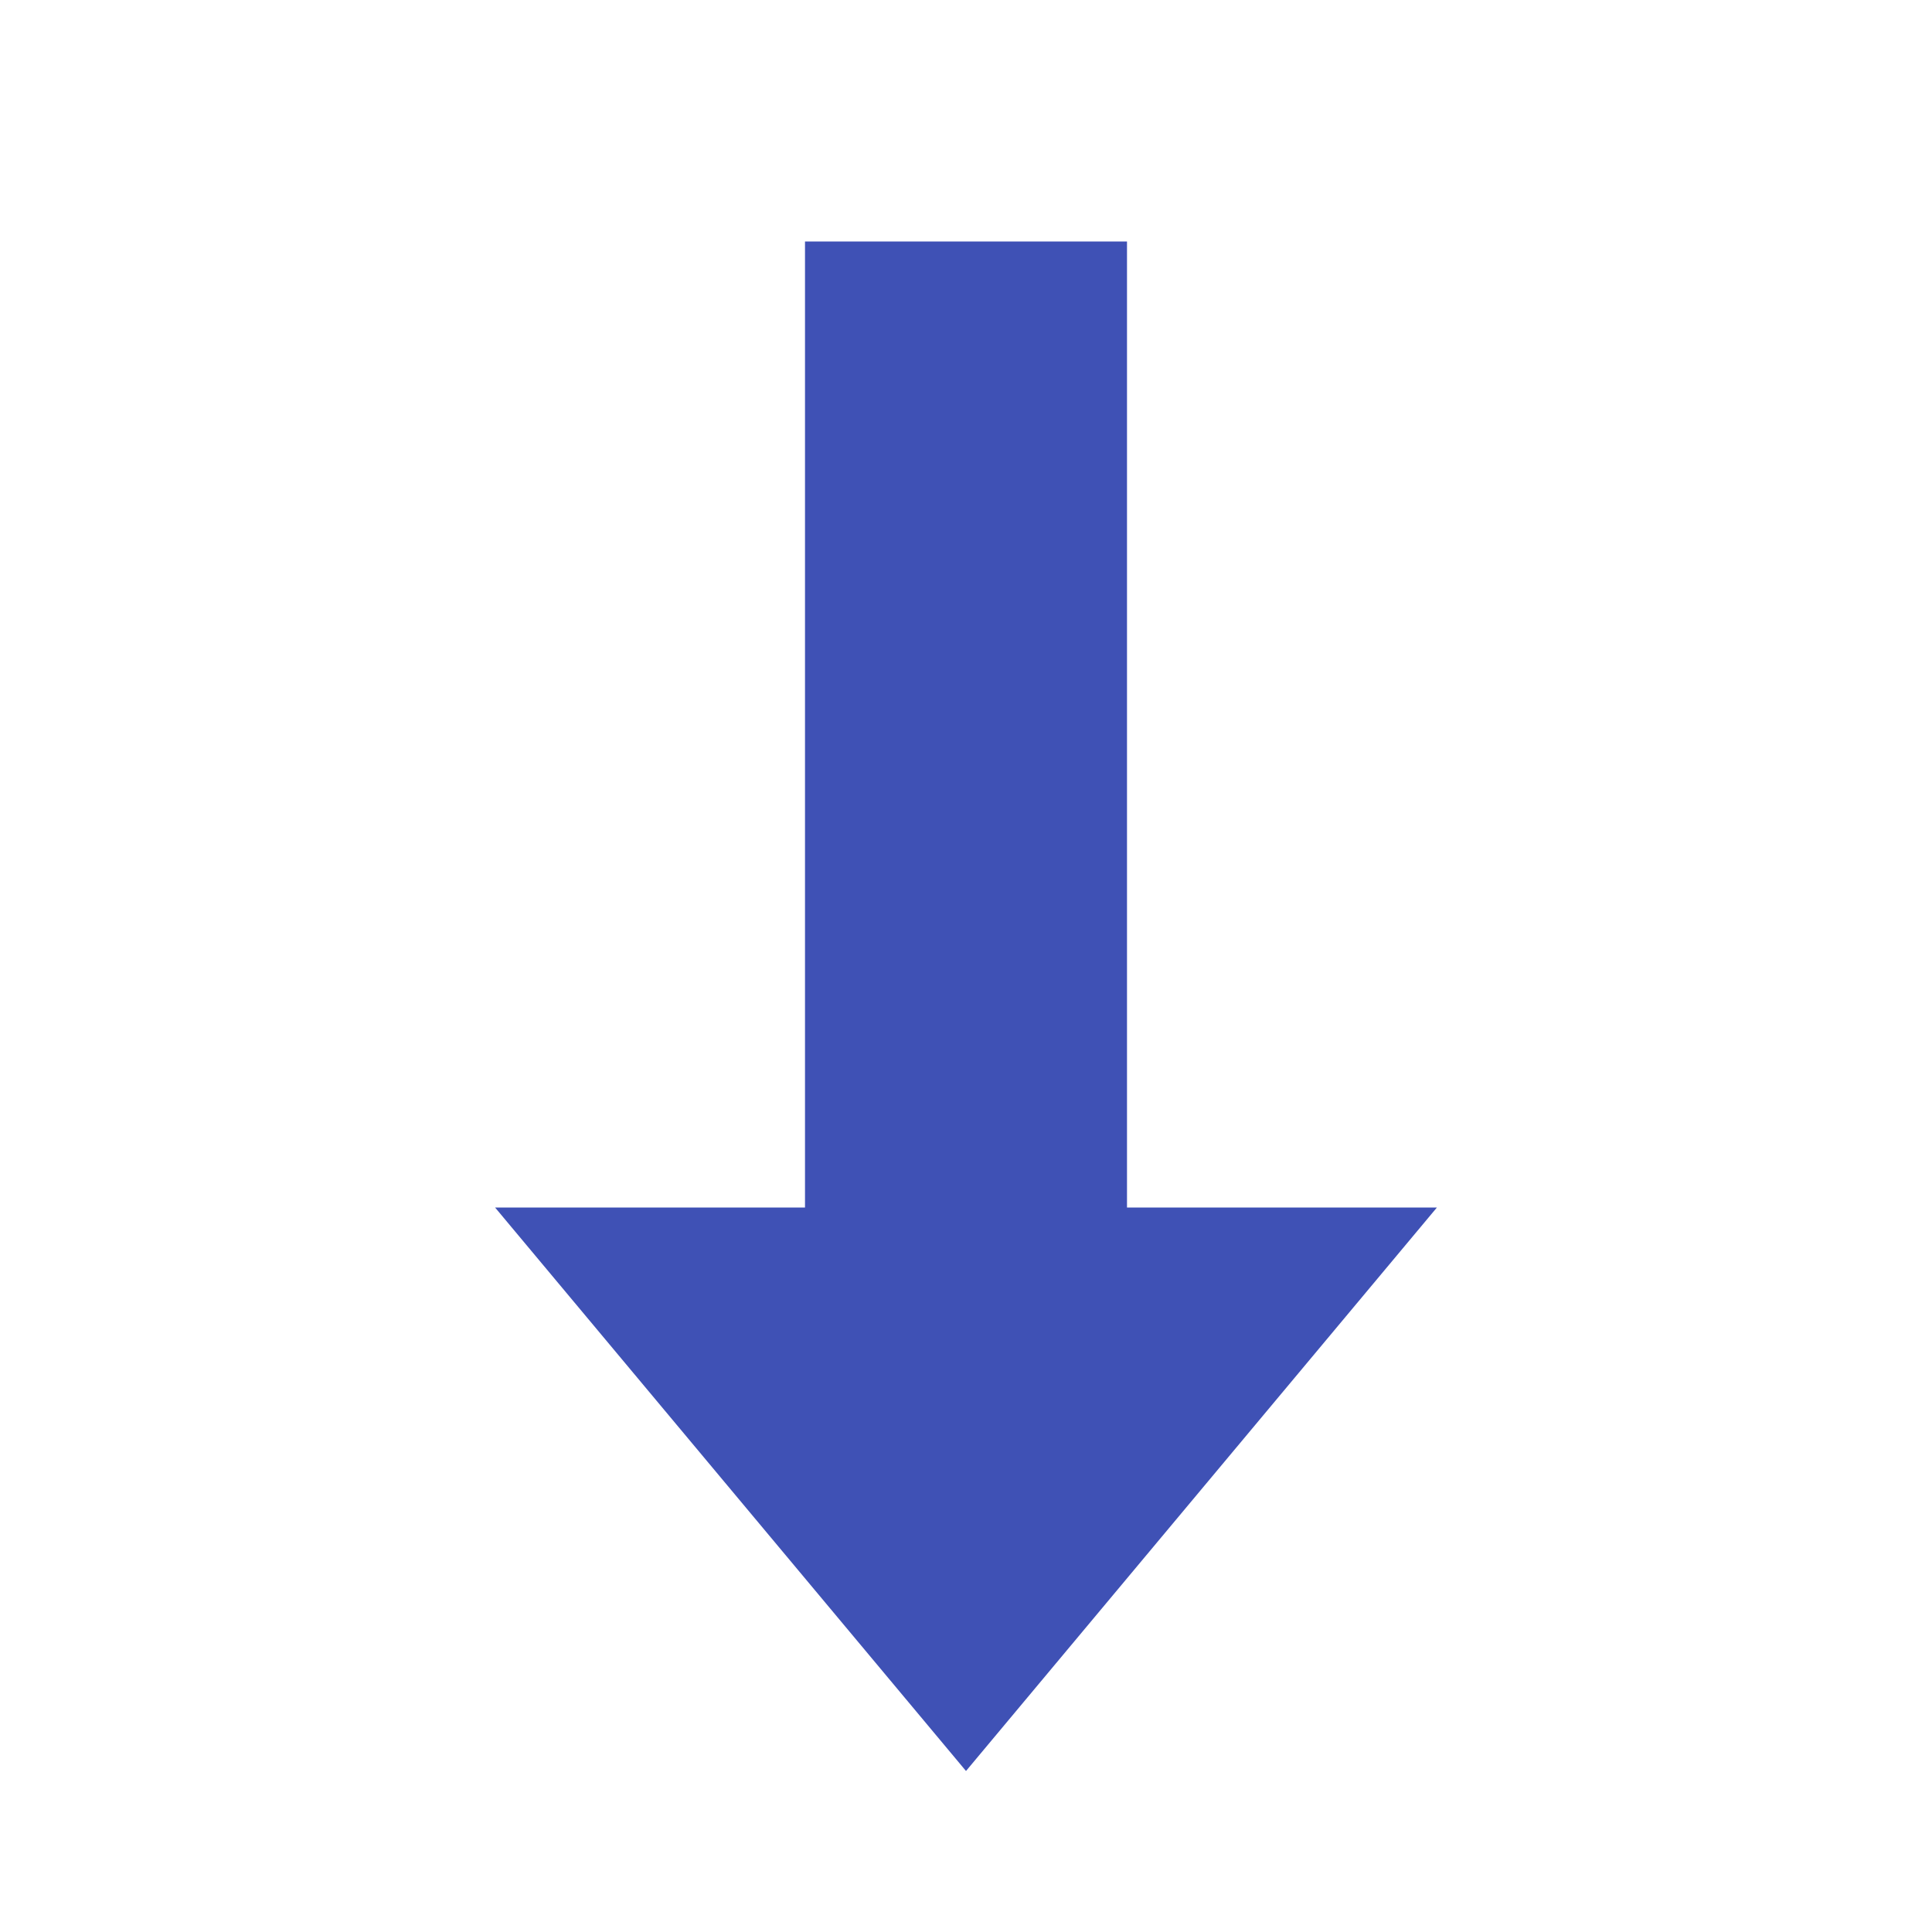
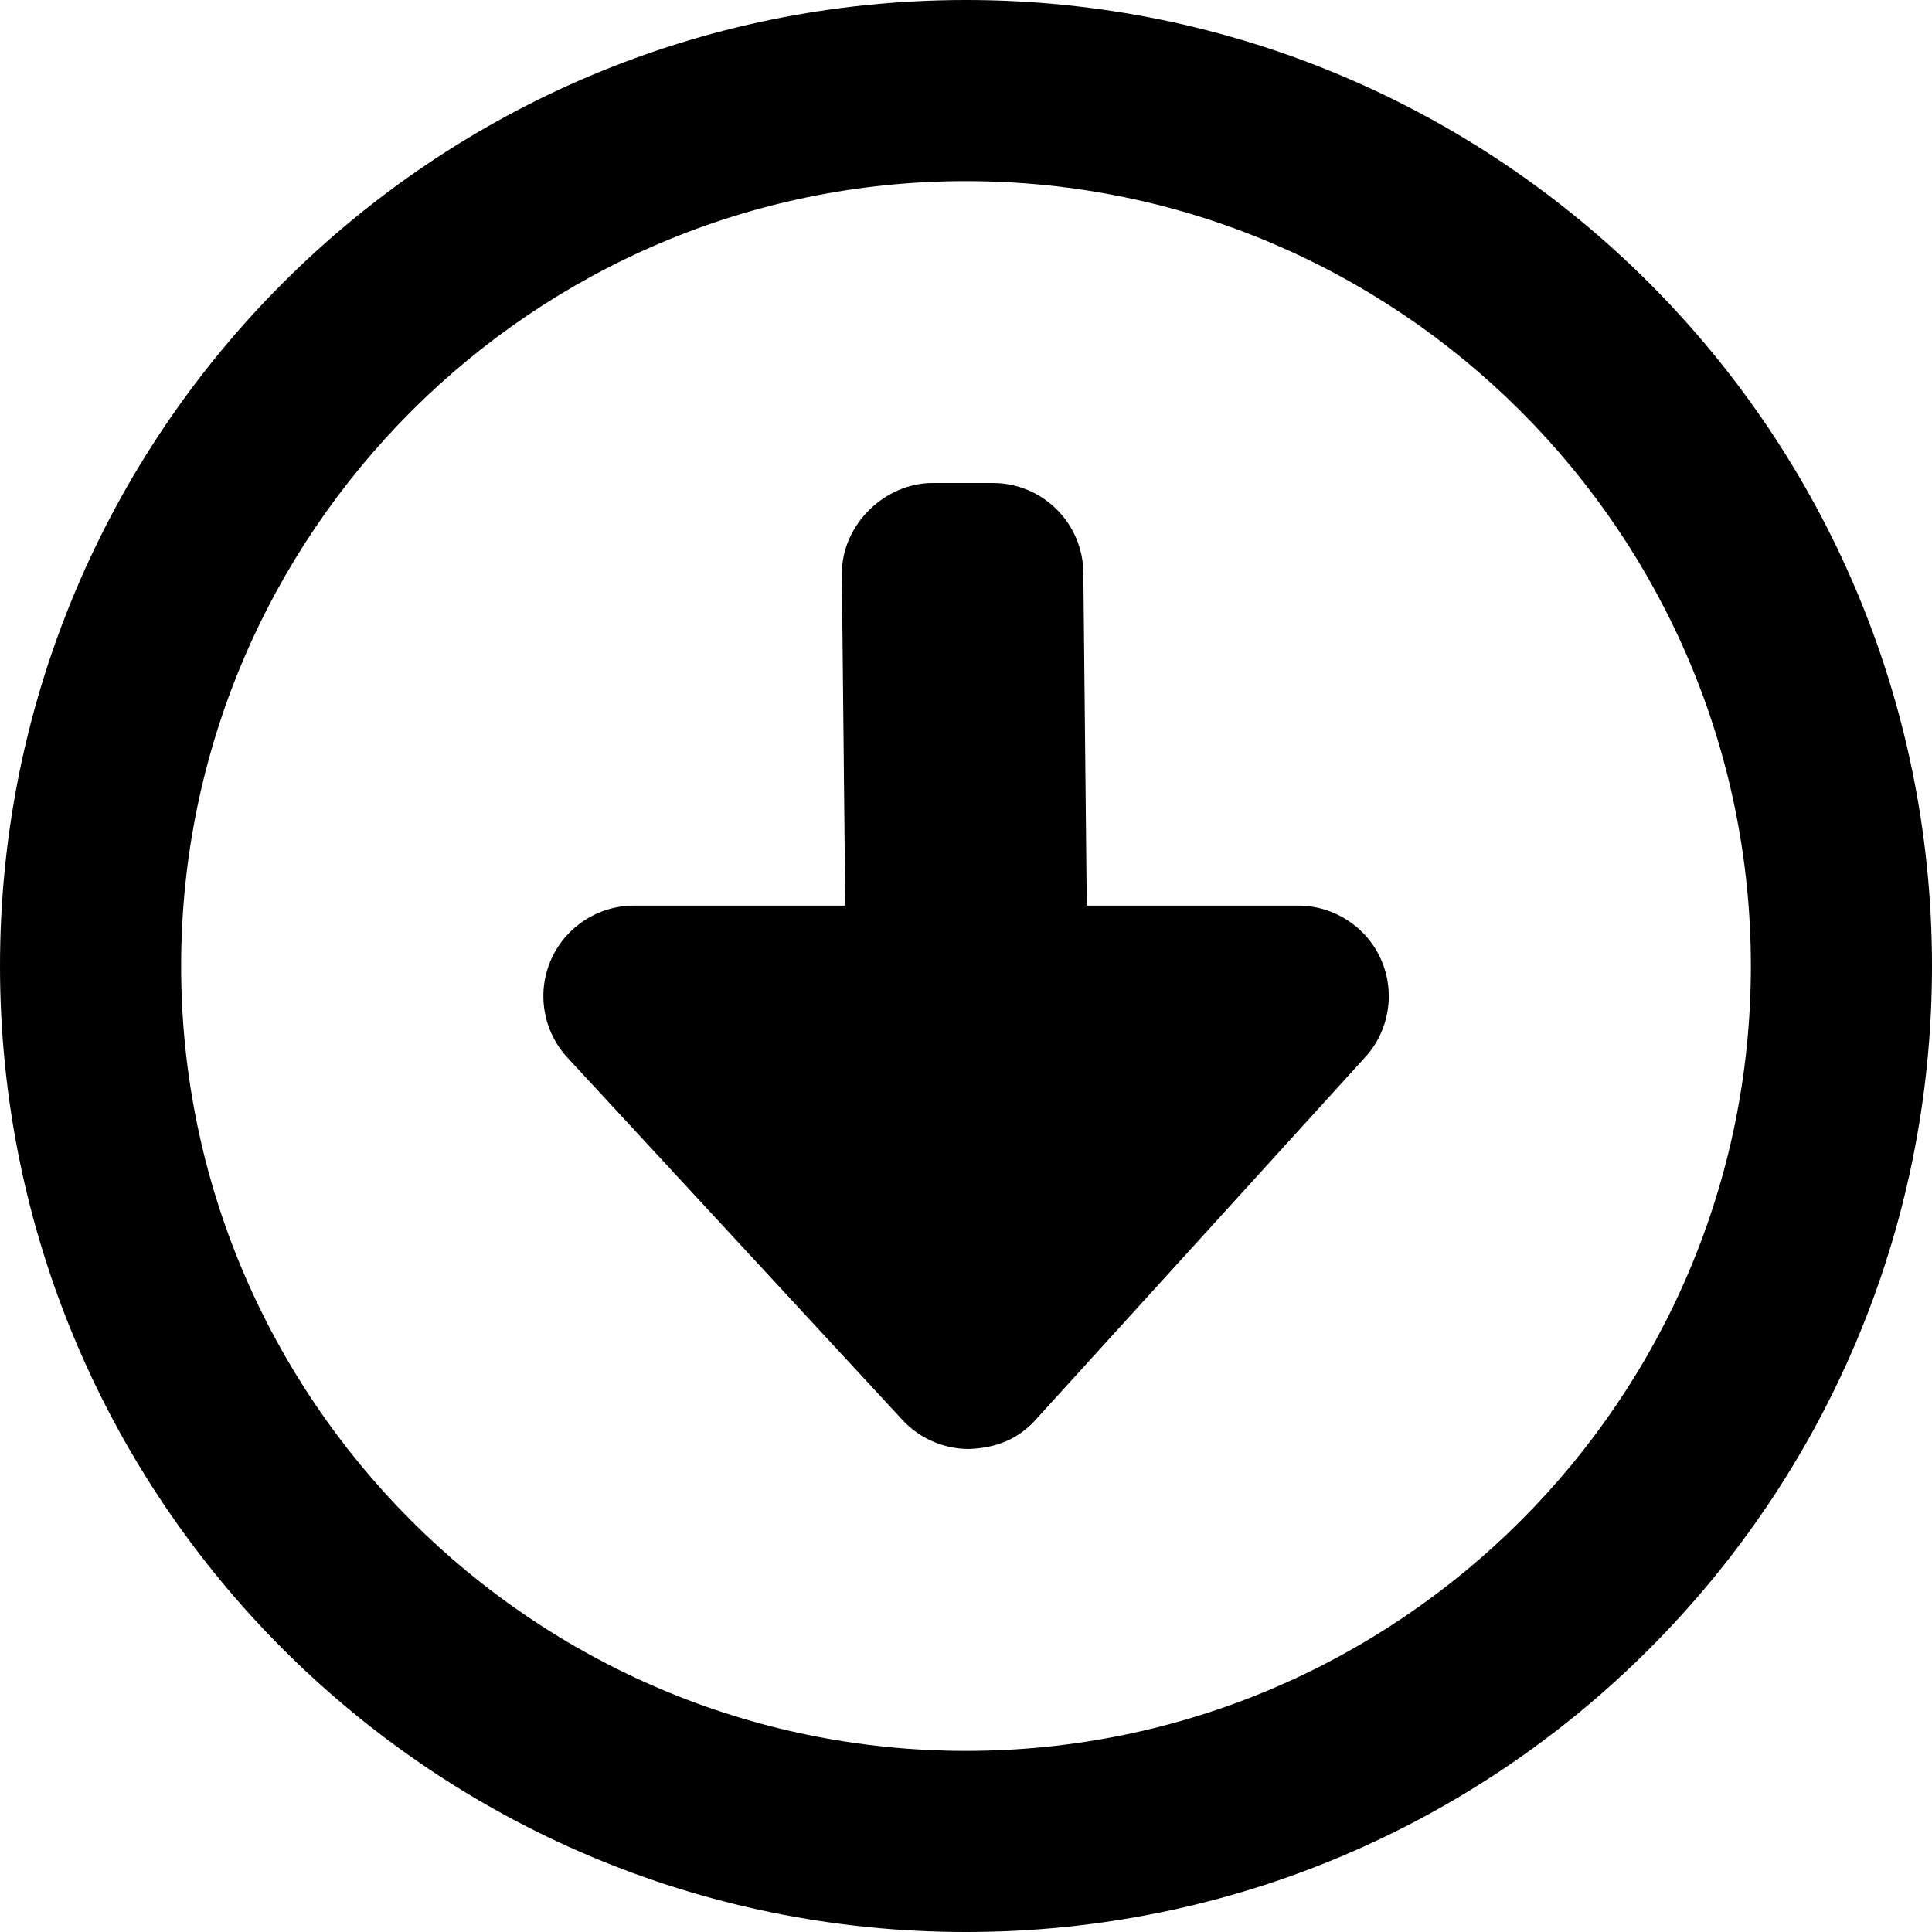
- <svg xmlns="http://www.w3.org/2000/svg" version="1" viewBox="0 0 48 48" enable-background="new 0 0 48 48">
-   <g fill="#3F51B5">
-     <polygon points="24,44 12.3,30 35.7,30" />
-     <rect x="20" y="6" width="8" height="27" />
-   </g>
+ <svg xmlns="http://www.w3.org/2000/svg" viewBox="0 0 512 512">
+   <path d="M344 240h-56L287.1 152c0-13.25-10.75-24-24-24h-16C234.7 128 223.1 138.8 223.1 152L224 240h-56c-9.531 0-18.16 5.656-22 14.38C142.2 263.1 143.9 273.3 150.4 280.3l88.75 96C243.7 381.2 250.1 384 256.8 384c7.781-.312 13.25-2.875 17.75-7.844l87.25-96c6.406-7.031 8.031-17.19 4.188-25.88S353.5 240 344 240zM256 0C114.6 0 0 114.6 0 256s114.6 256 256 256s256-114.6 256-256S397.4 0 256 0zM256 464c-114.7 0-208-93.31-208-208S141.3 48 256 48s208 93.31 208 208S370.7 464 256 464z" />
</svg>
